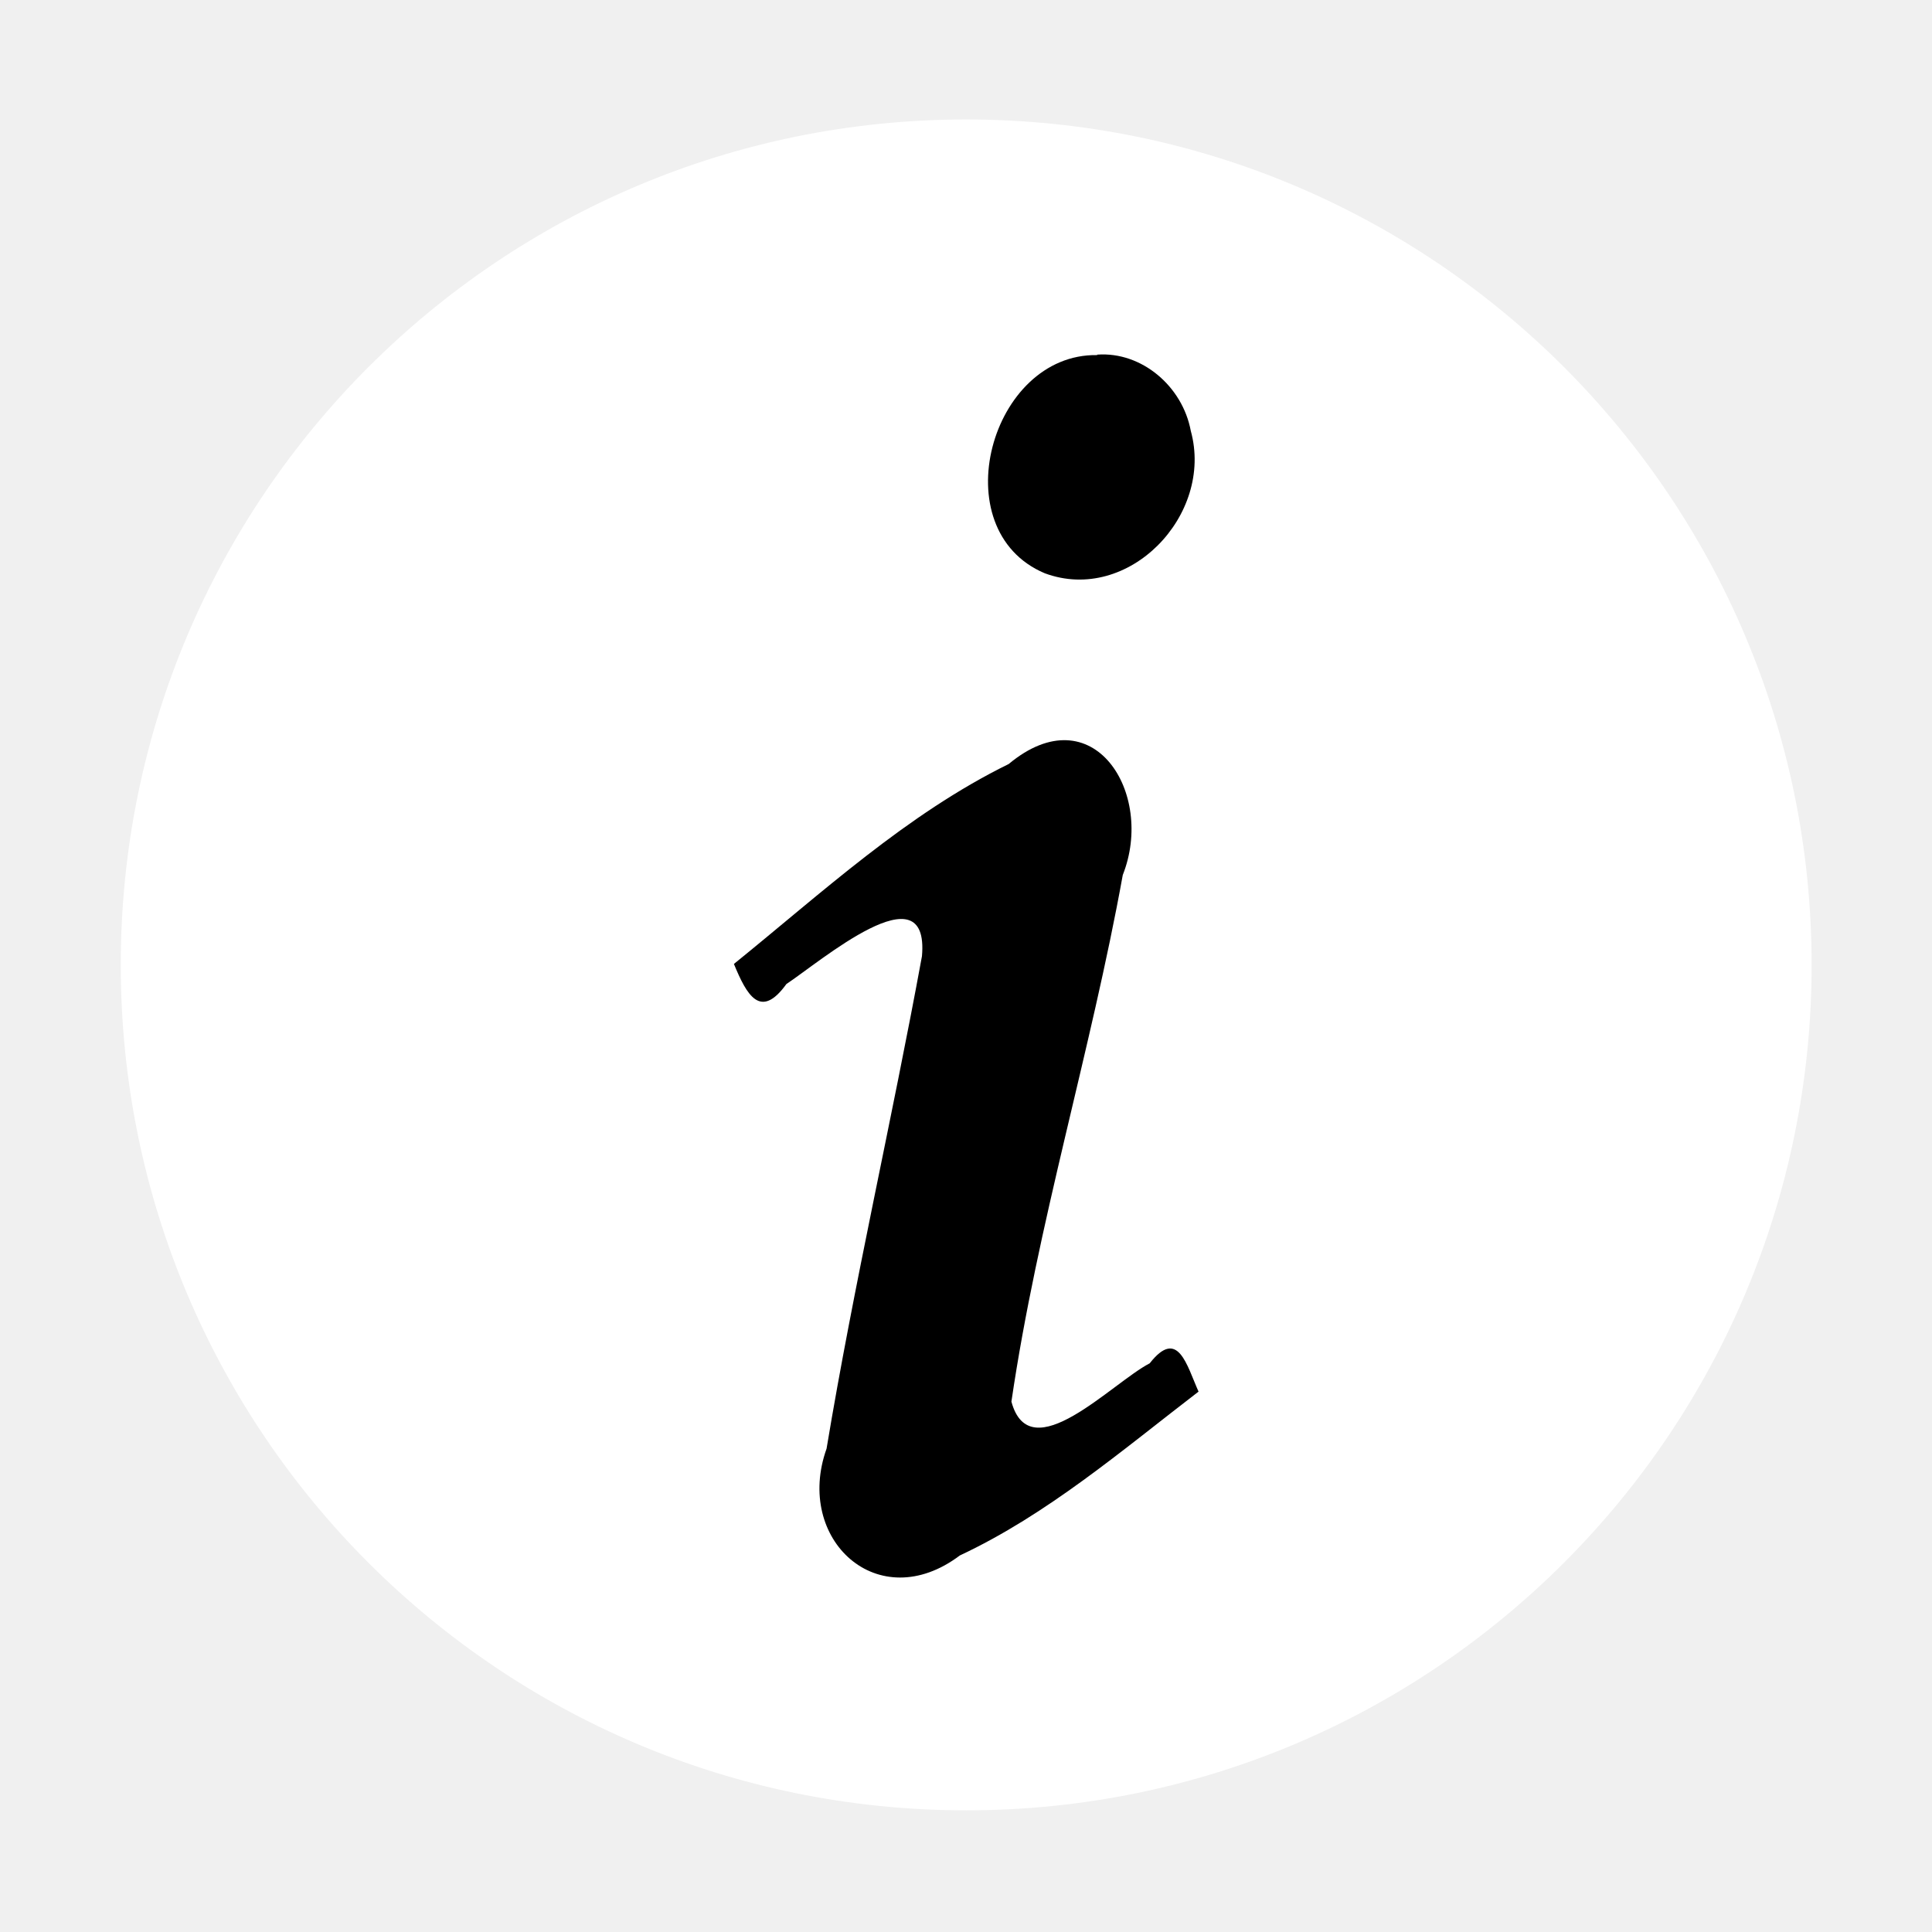
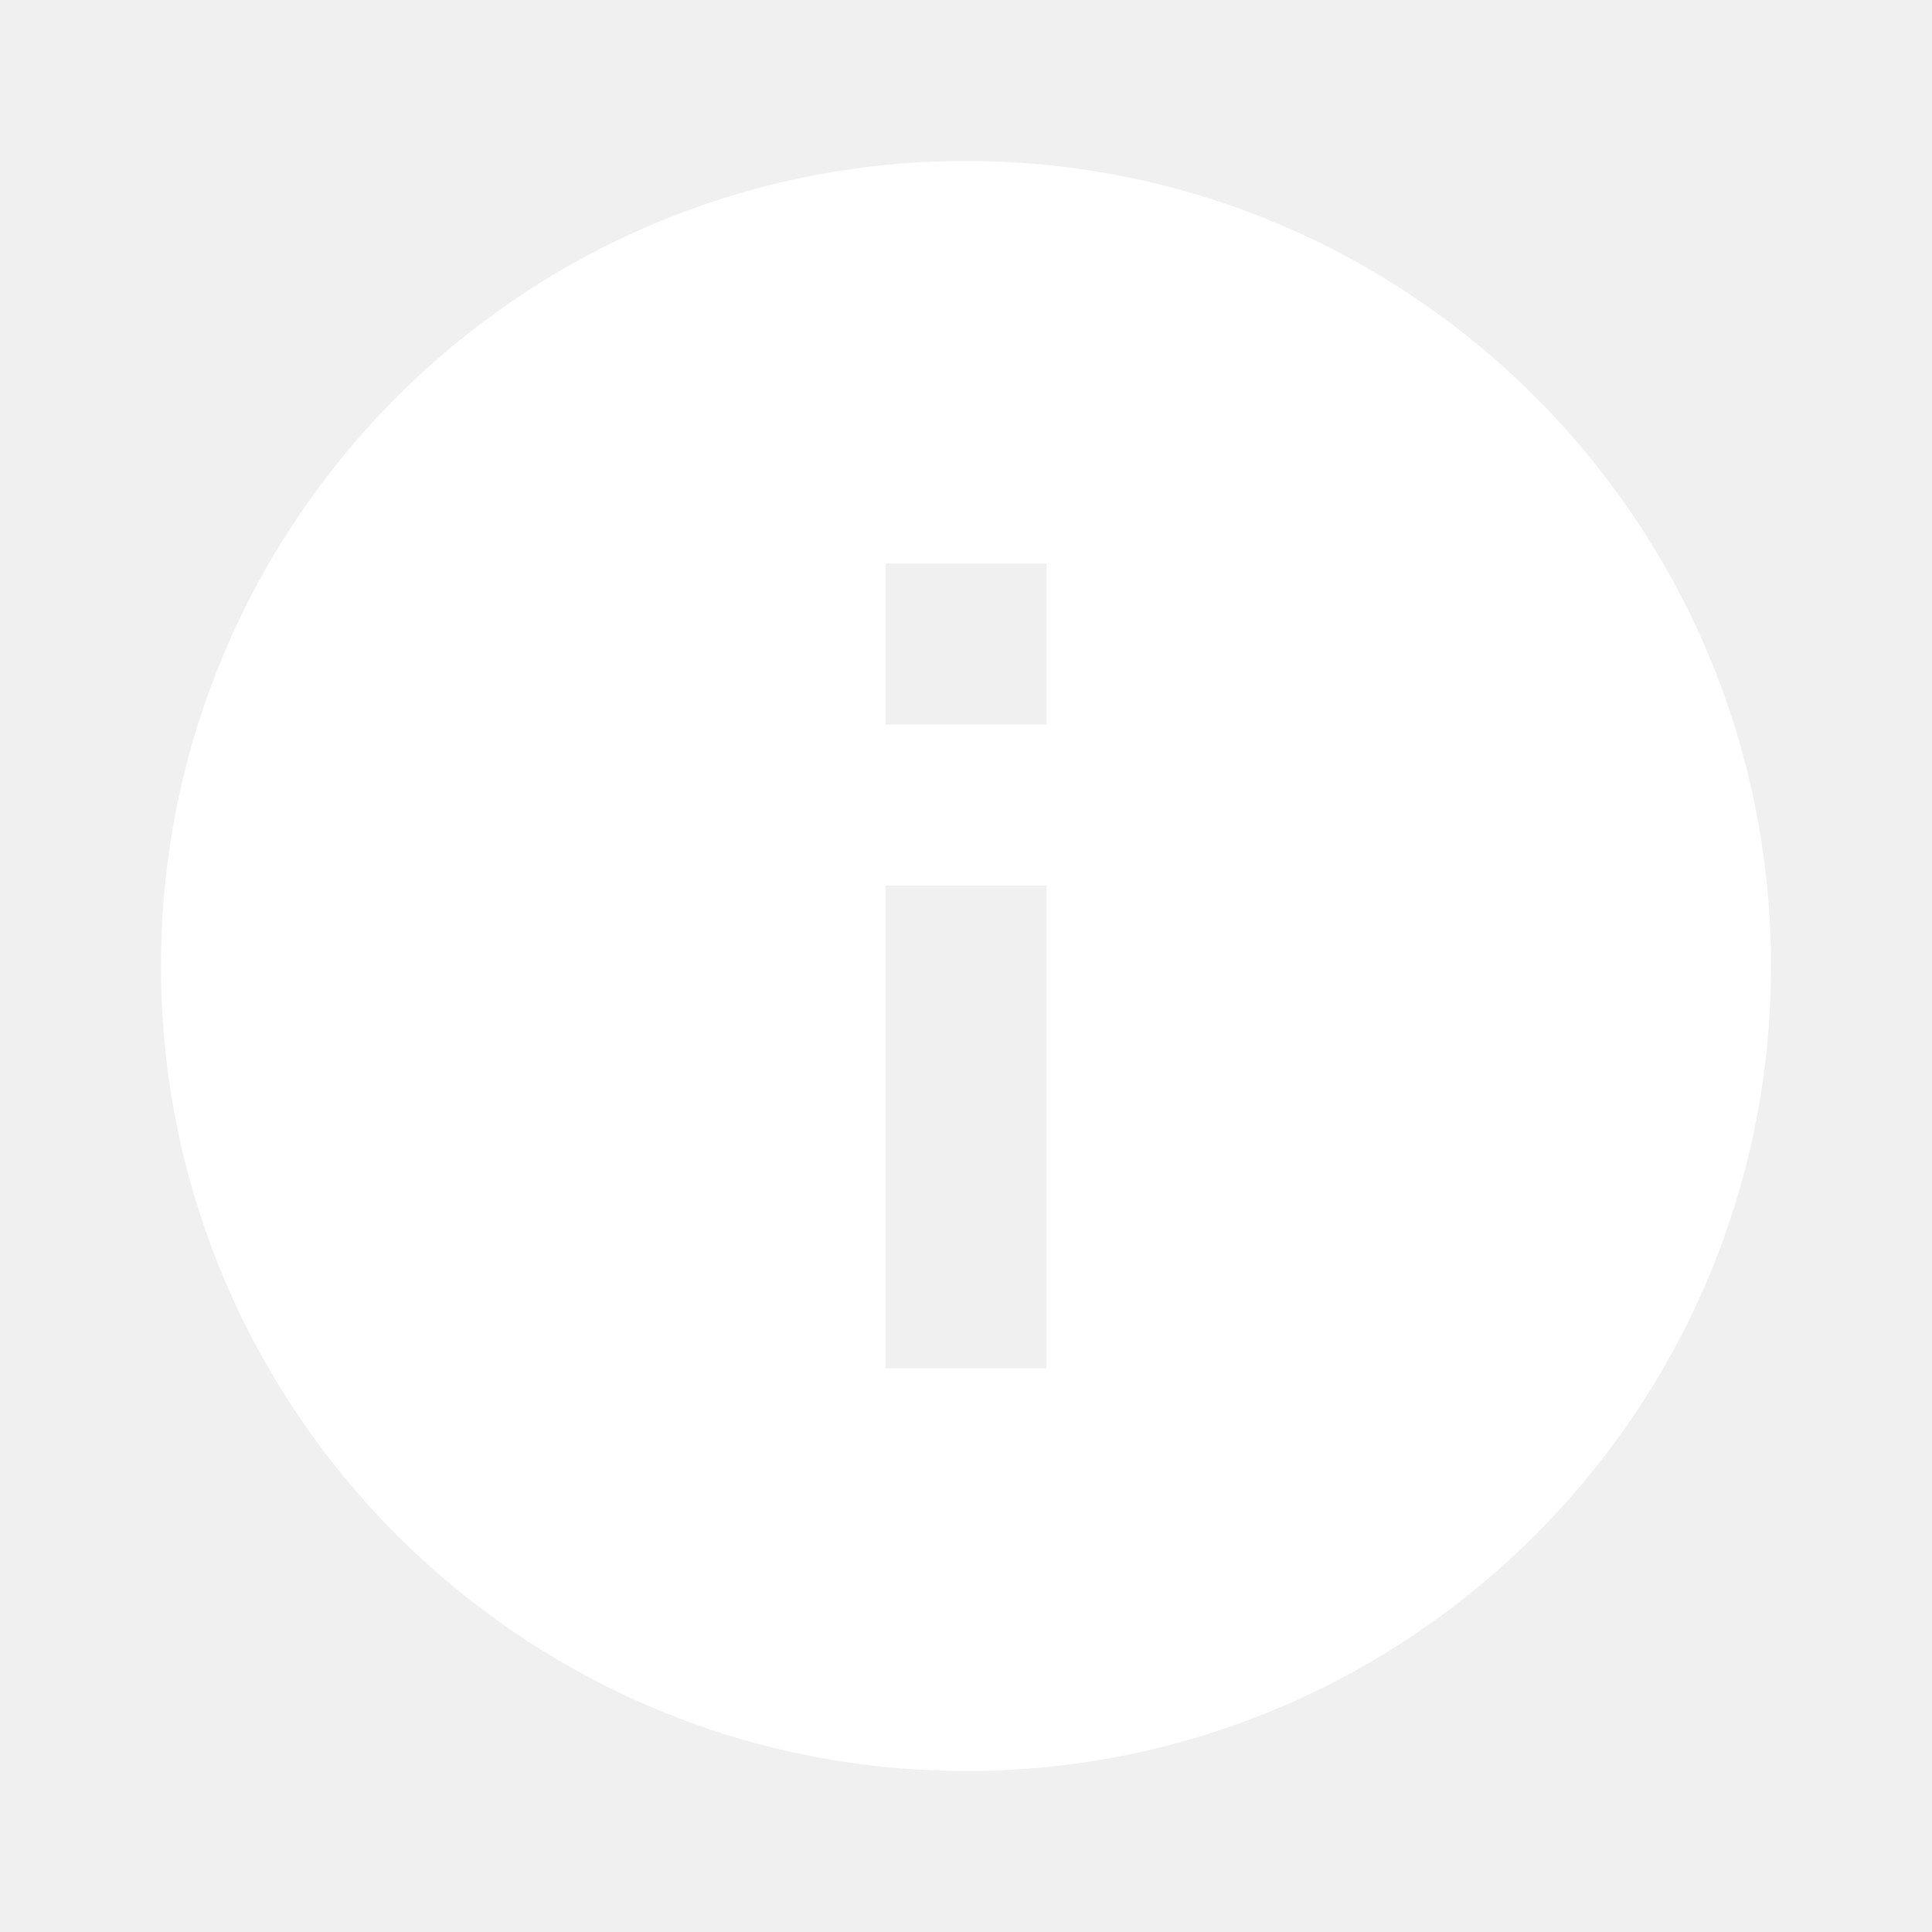
- <svg xmlns="http://www.w3.org/2000/svg" viewBox="0 0 4.233 4.233" version="1.1" height="16" width="16">
-   <g id="g3830" transform="matrix(.87498 0 0 .87498 .26458 -255.9)">
-     <circle id="circle3818" stroke-width=".251" fill="#fff" r="2.117" cy="294.88" cx="2.117" />
-     <g id="g3828" stroke-linejoin="round" stroke-linecap="round" fill="none" />
-   </g>
-   <path style="fill:#000;stroke-width:0.179" d="m 1.608,2.112 c 0.028,0.068 0.058,0.123 0.115,0.044 0.073,-0.048 0.314,-0.255 0.297,-0.061 C 1.954,2.455 1.871,2.813 1.811,3.174 1.74,3.373 1.924,3.543 2.103,3.408 2.295,3.318 2.458,3.178 2.626,3.049 2.6,2.991 2.581,2.908 2.519,2.987 2.436,3.03 2.257,3.222 2.216,3.071 2.273,2.682 2.39,2.304 2.46,1.917 2.531,1.738 2.395,1.52 2.21,1.674 1.986,1.784 1.801,1.956 1.608,2.112 Z M 2.404,0.778 C 2.17,0.774 2.064,1.161 2.289,1.256 2.472,1.324 2.66,1.129 2.609,0.944 2.591,0.847 2.502,0.77 2.404,0.777 Z" />
+ <svg xmlns="http://www.w3.org/2000/svg" height="24px" viewBox="0 0 24 24" width="24px" fill="#FFFFFF">
+   <path d="M0 0h24v24H0z" fill="none" />
+   <path d="M12 2C6.48 2 2 6.48 2 12s4.48 10 10 10 10-4.48 10-10S17.52 2 12 2zm1 15h-2v-6h2v6zm0-8h-2V7h2v2z" />
</svg>
